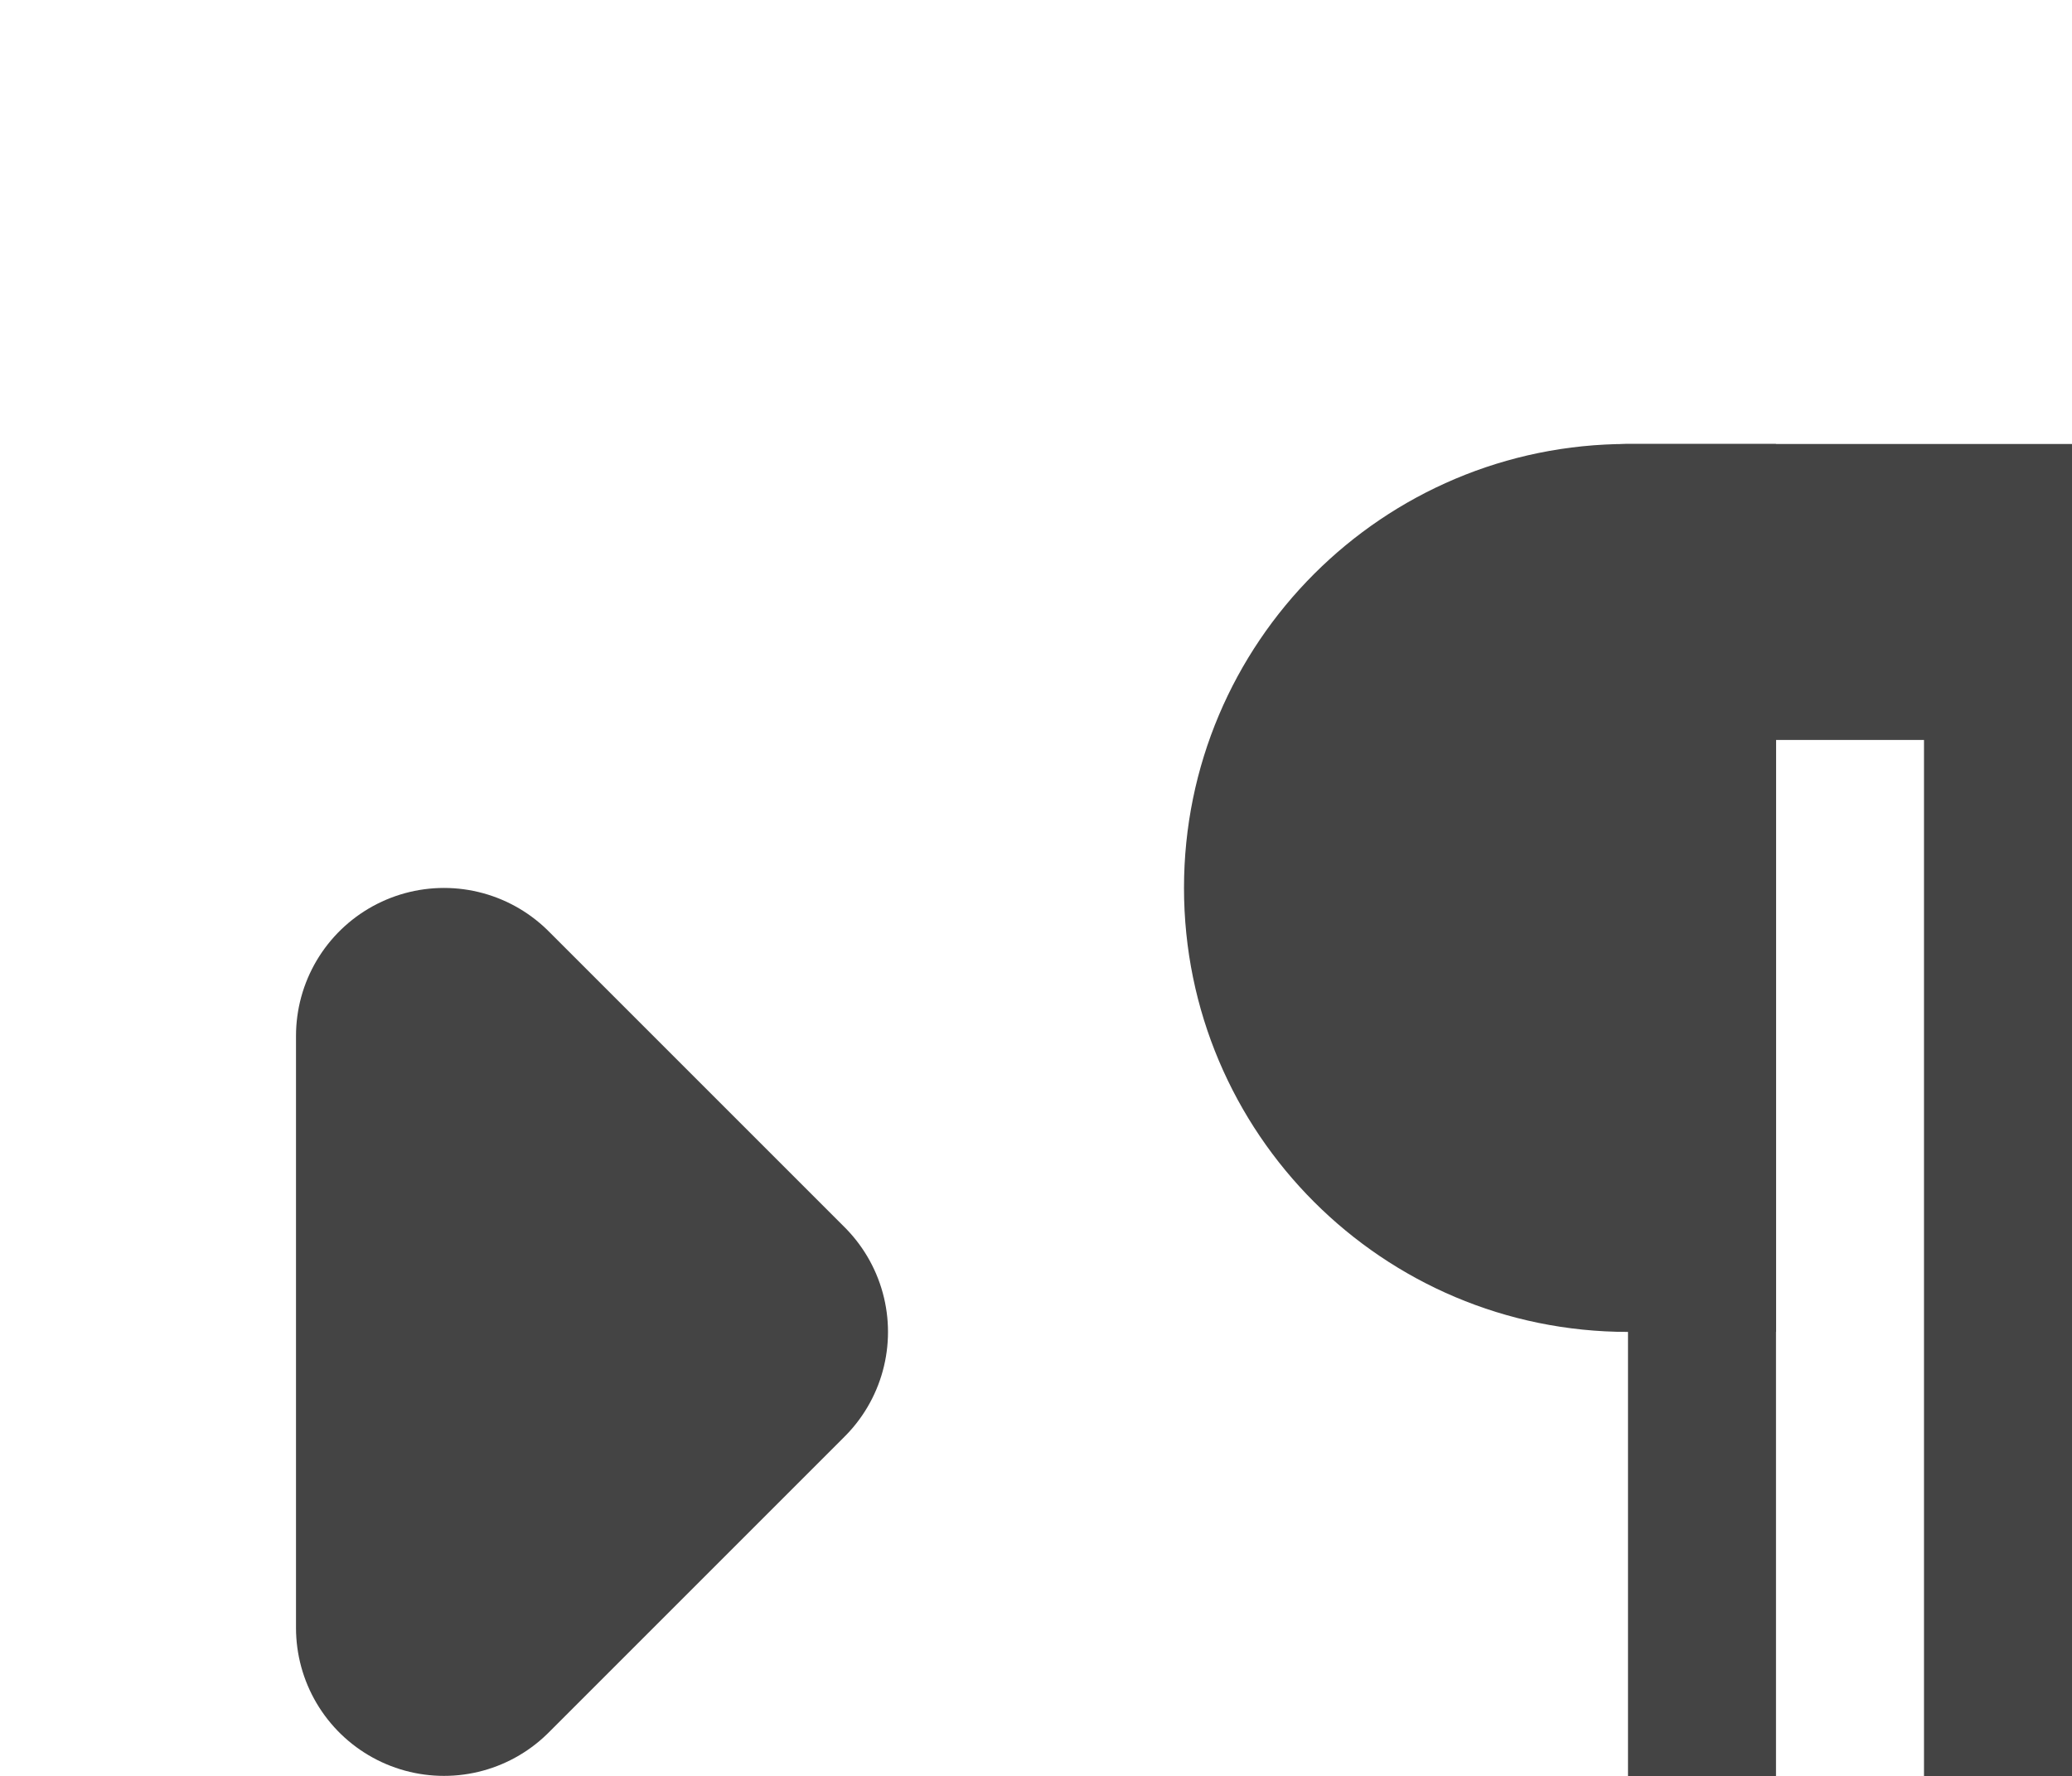
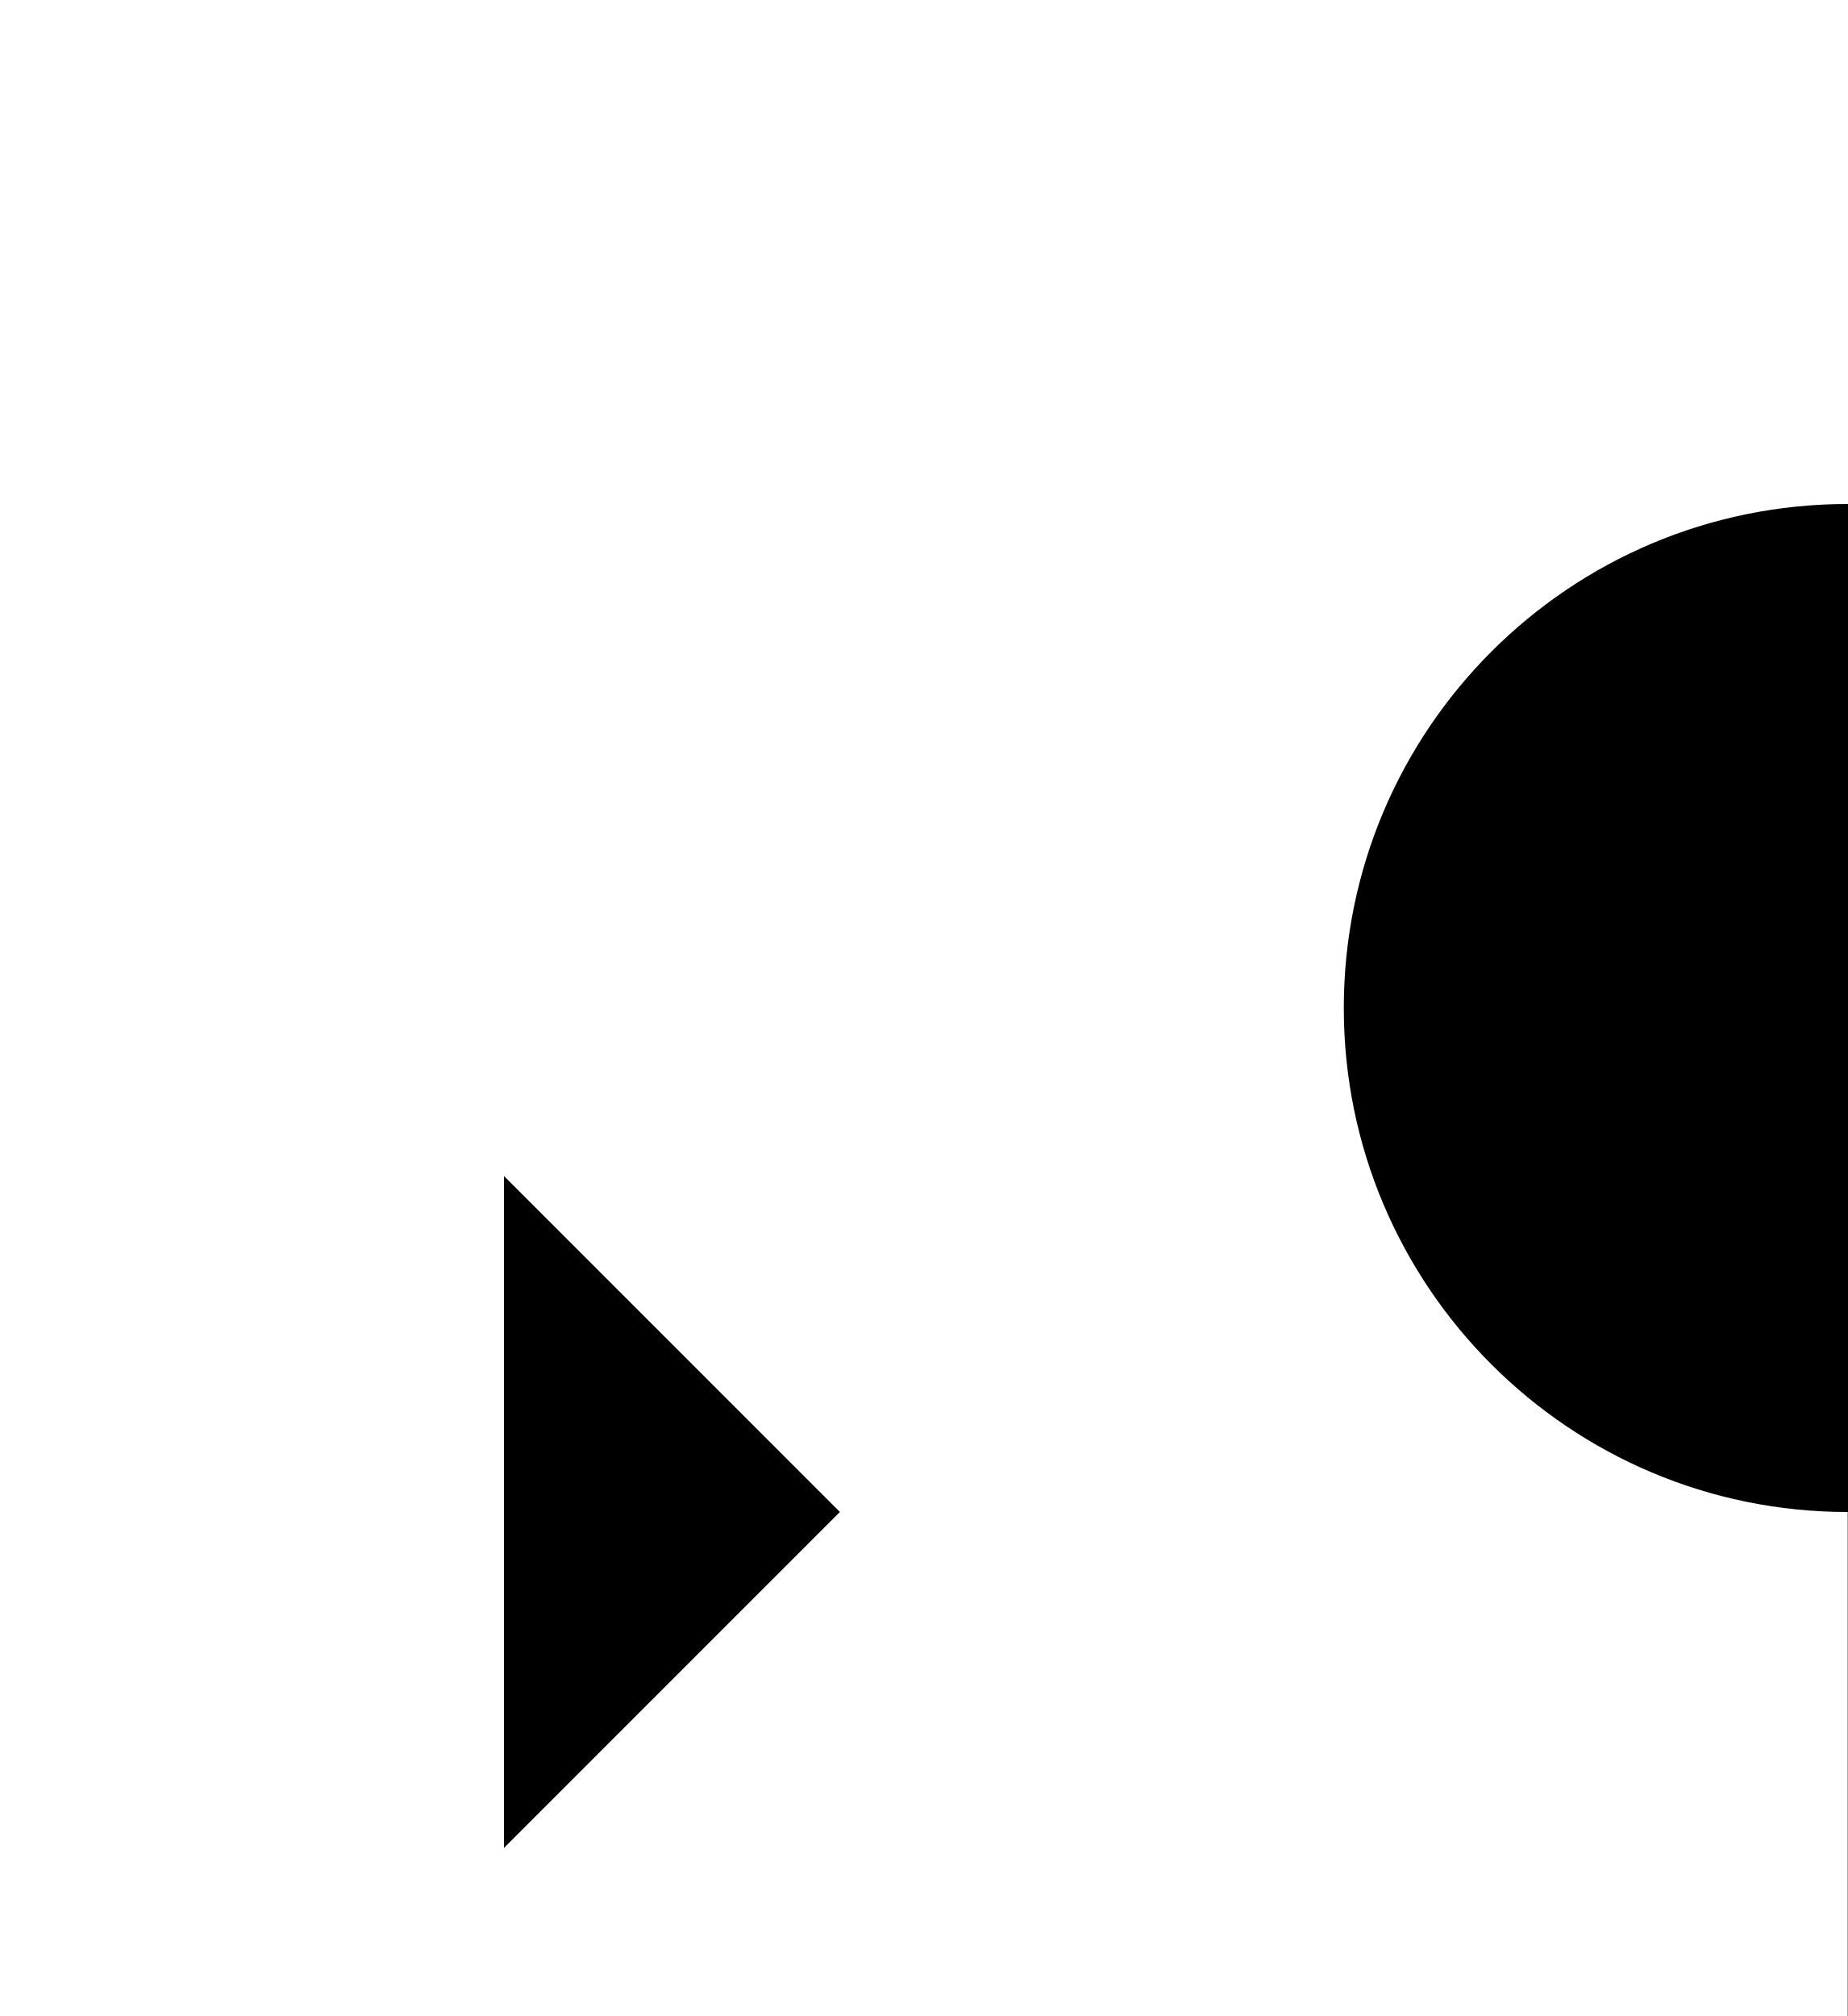
- <svg xmlns="http://www.w3.org/2000/svg" data-name="Text Direction Left" id="Text_Direction_Left" viewbox="0 0 18 18">
-   <defs>
-     <style>
-   .cls-1,.cls-2{fill:#444;}.cls-1{stroke:#444;stroke-linecap:round;stroke-linejoin:round;stroke-width:2px;}
-   </style>
-   </defs>
-   <polygon class="cls-1" points="3 11 5 9 3 7 3 11" />
-   <line class="cls-1" x1="15" x2="11" y1="4" y2="4" />
-   <path class="cls-2" d="M11,3a3,3,0,0,0,0,6h1V3H11Z" />
-   <rect class="cls-2" height="11" width="1" x="11" y="4" />
-   <rect class="cls-2" height="11" width="1" x="13" y="4" />
+ <svg viewbox="0 0 18 18">
+   <polygon class="ql-stroke ql-fill" points="3 11 5 9 3 7 3 11" />
+   <line class="ql-stroke ql-fill" x1="15" x2="11" y1="4" y2="4" />
+   <path class="ql-fill" d="M11,3a3,3,0,0,0,0,6h1V3H11Z" />
+   <rect class="ql-fill" height="11" width="1" x="11" y="4" />
+   <rect class="ql-fill" height="11" width="1" x="13" y="4" />
</svg>
